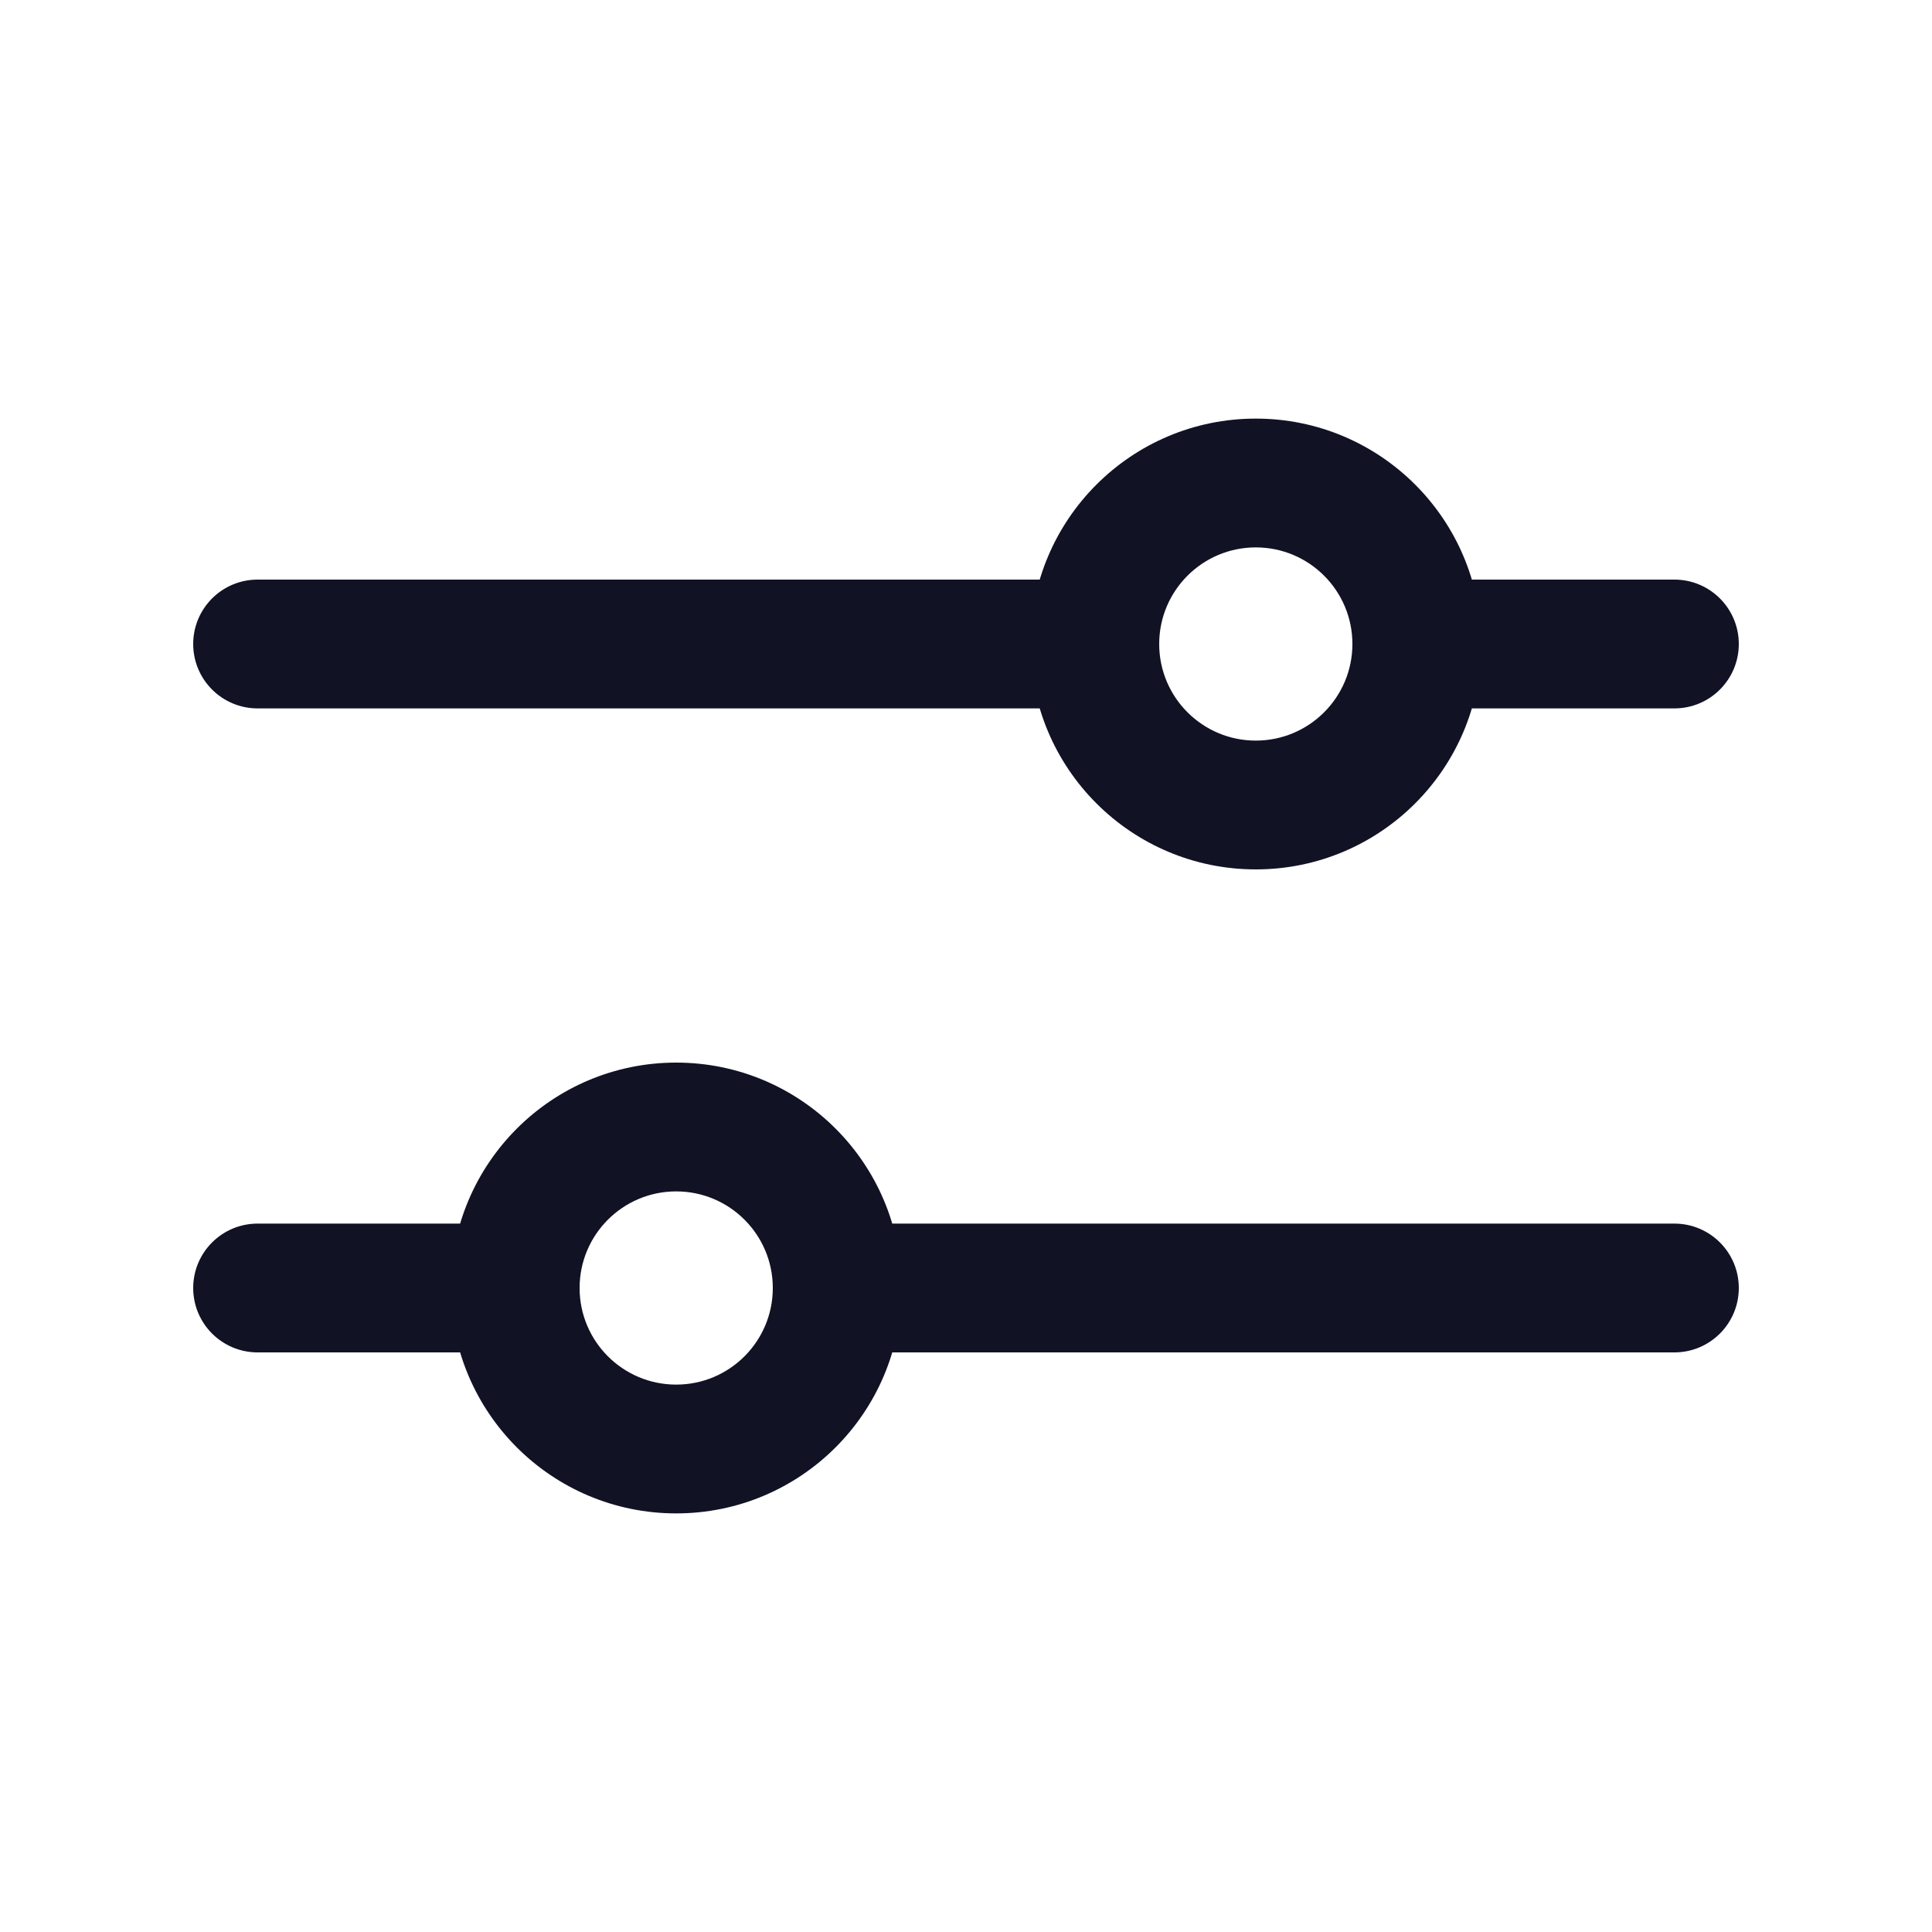
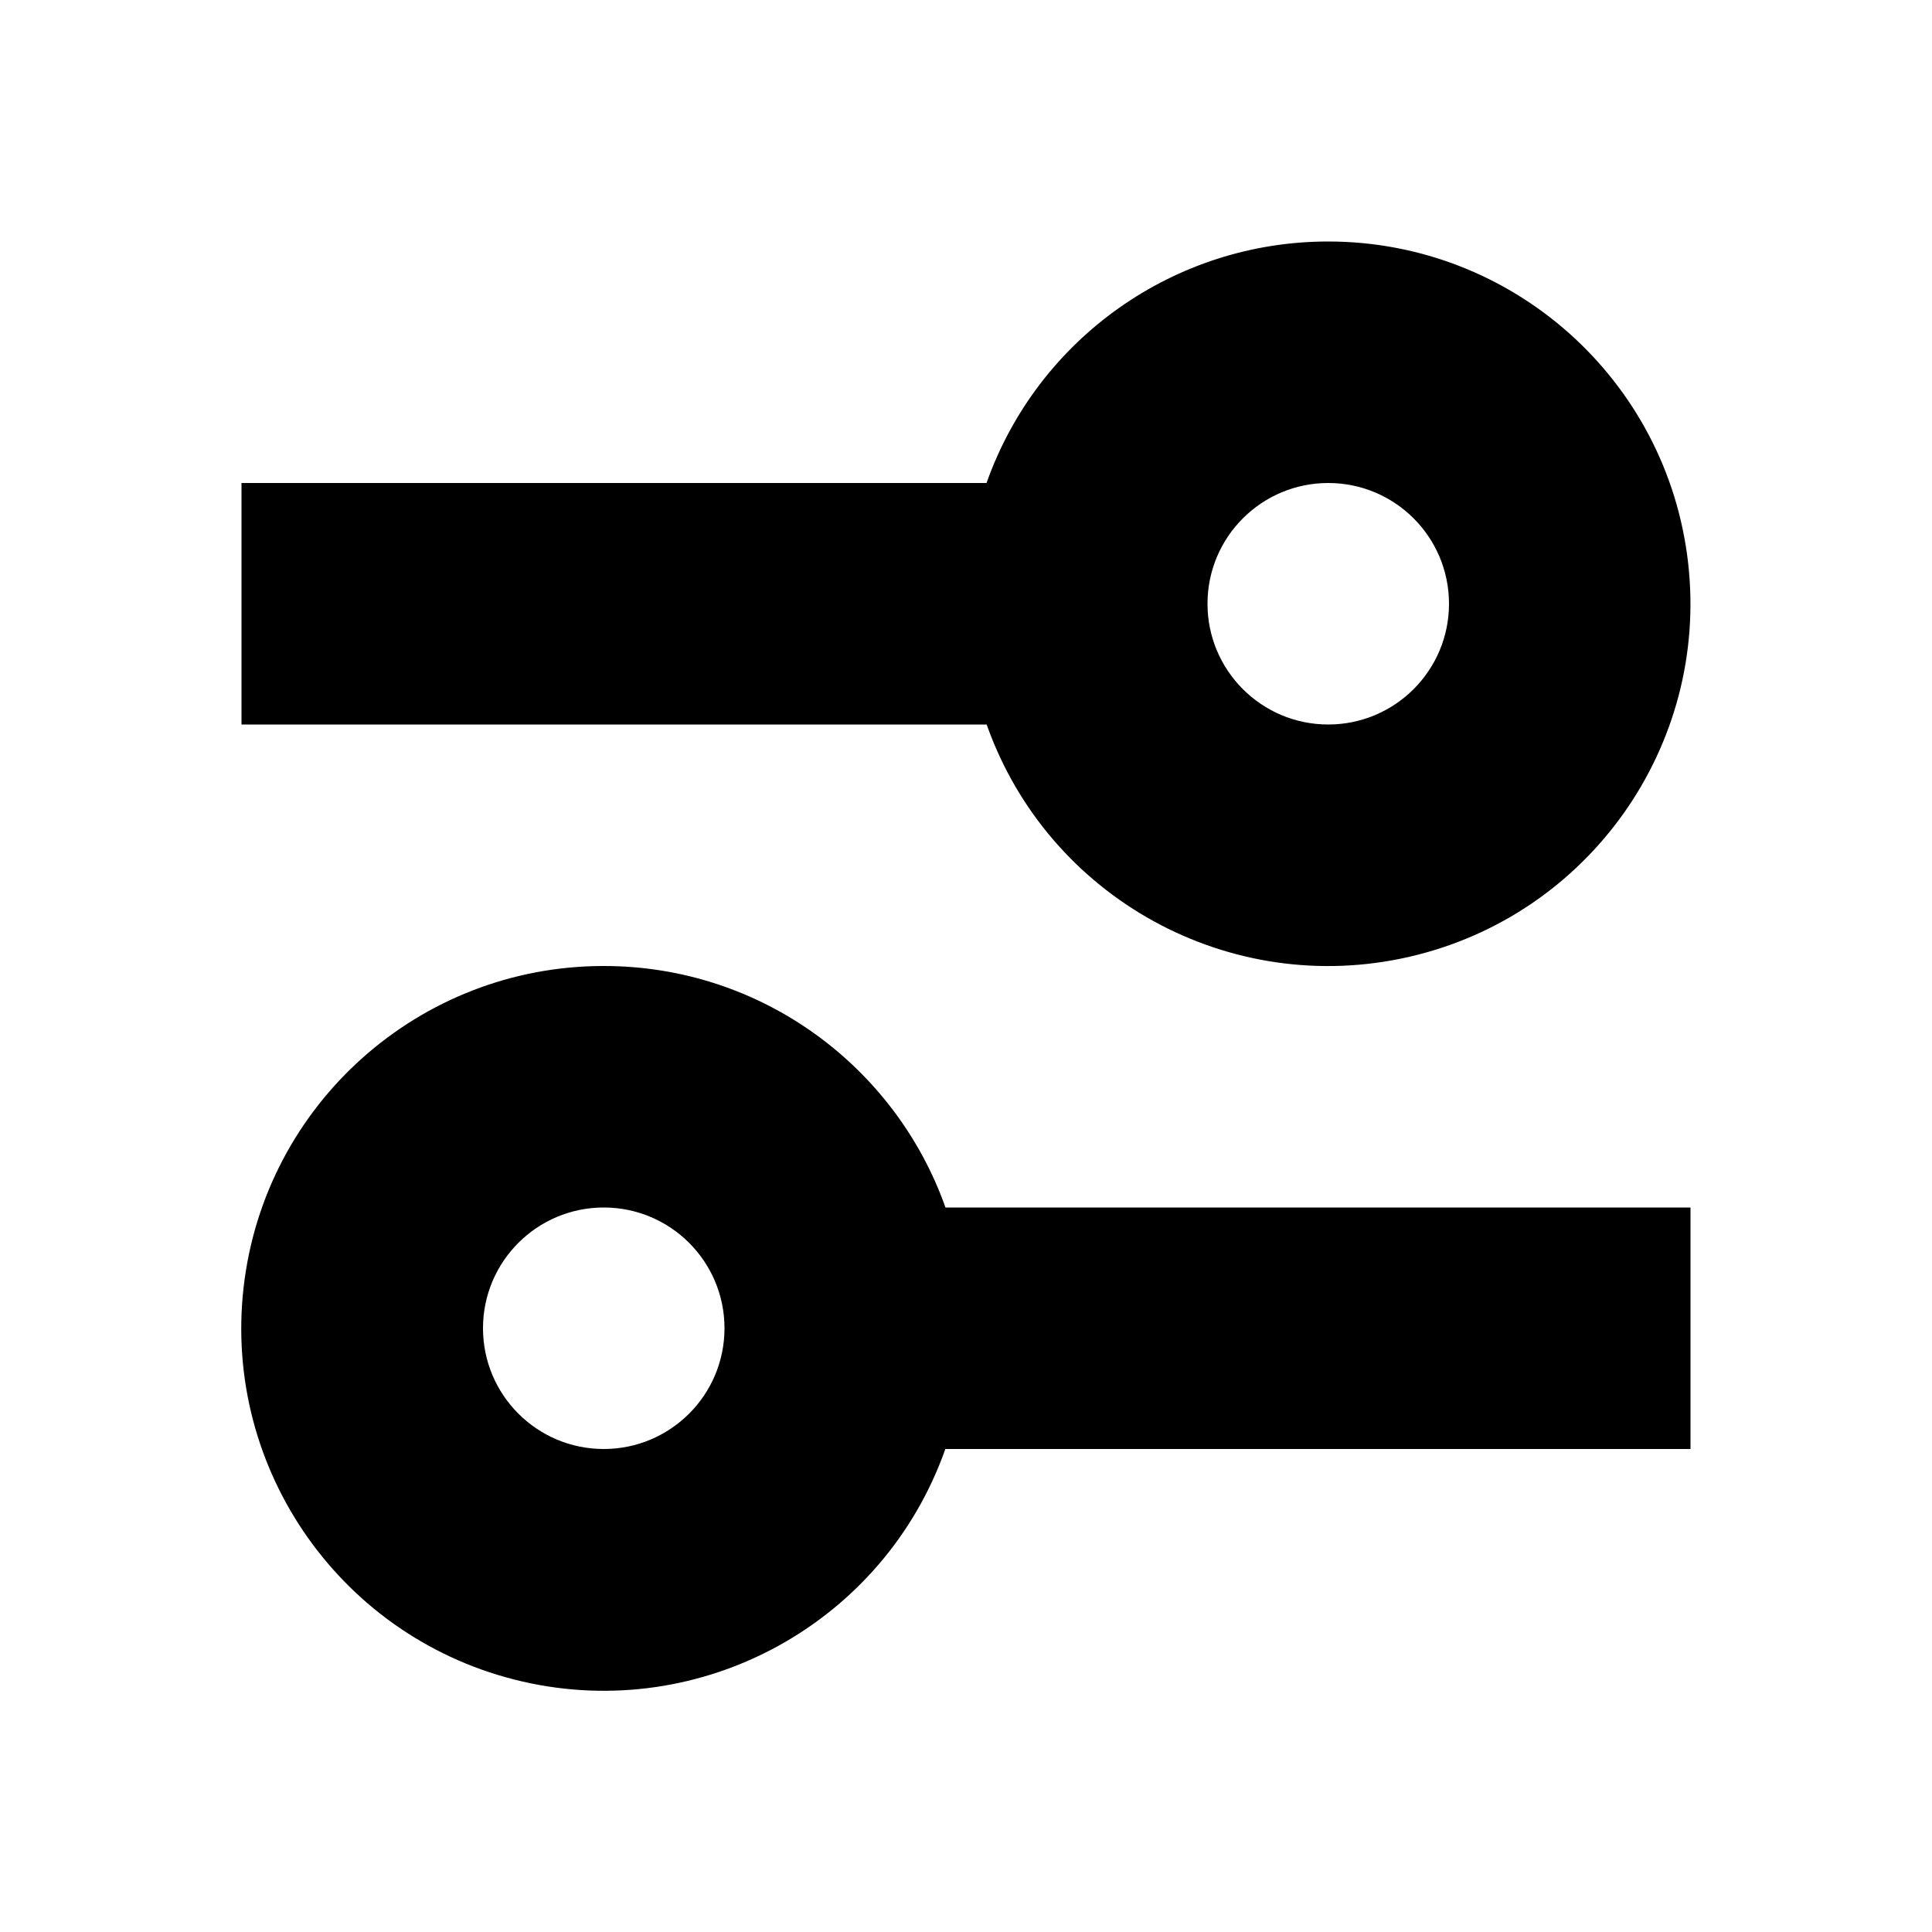
- <svg xmlns="http://www.w3.org/2000/svg" data-name="Layer 2" viewBox="0 0 30 30">
-   <path fill="#111224" d="M17 11H4A1 1 0 0 1 4 9H17A1 1 0 0 1 17 11zM26 11H22a1 1 0 0 1 0-2h4A1 1 0 0 1 26 11z" />
-   <path fill="#111224" d="M19.5 13.5A3.5 3.5 0 1 1 23 10 3.5 3.5 0 0 1 19.5 13.5zm0-5A1.5 1.5 0 1 0 21 10 1.5 1.5 0 0 0 19.5 8.5zM26 21H13a1 1 0 0 1 0-2H26A1 1 0 0 1 26 21zM8 21H4a1 1 0 0 1 0-2H8A1 1 0 0 1 8 21z" />
-   <path fill="#111224" d="M10.5,23.5A3.5,3.5,0,1,1,14,20,3.5,3.5,0,0,1,10.5,23.5Zm0-5A1.5,1.5,0,1,0,12,20,1.5,1.5,0,0,0,10.5,18.5Z" />
+ <svg xmlns="http://www.w3.org/2000/svg" viewBox="0 0 16 16" style="display:block;height:14px;width:14px;fill:currentColor" aria-hidden="true" role="presentation" focusable="false">
+   <path d="M5 8c1.306 0 2.418.835 2.83 2H14v2H7.829A3.001 3.001 0 1 1 5 8zm0 2a1 1 0 1 0 0 2 1 1 0 0 0 0-2zm6-8a3 3 0 1 1-2.829 4H2V4h6.17A3.001 3.001 0 0 1 11 2zm0 2a1 1 0 1 0 0 2 1 1 0 0 0 0-2z" />
</svg>
